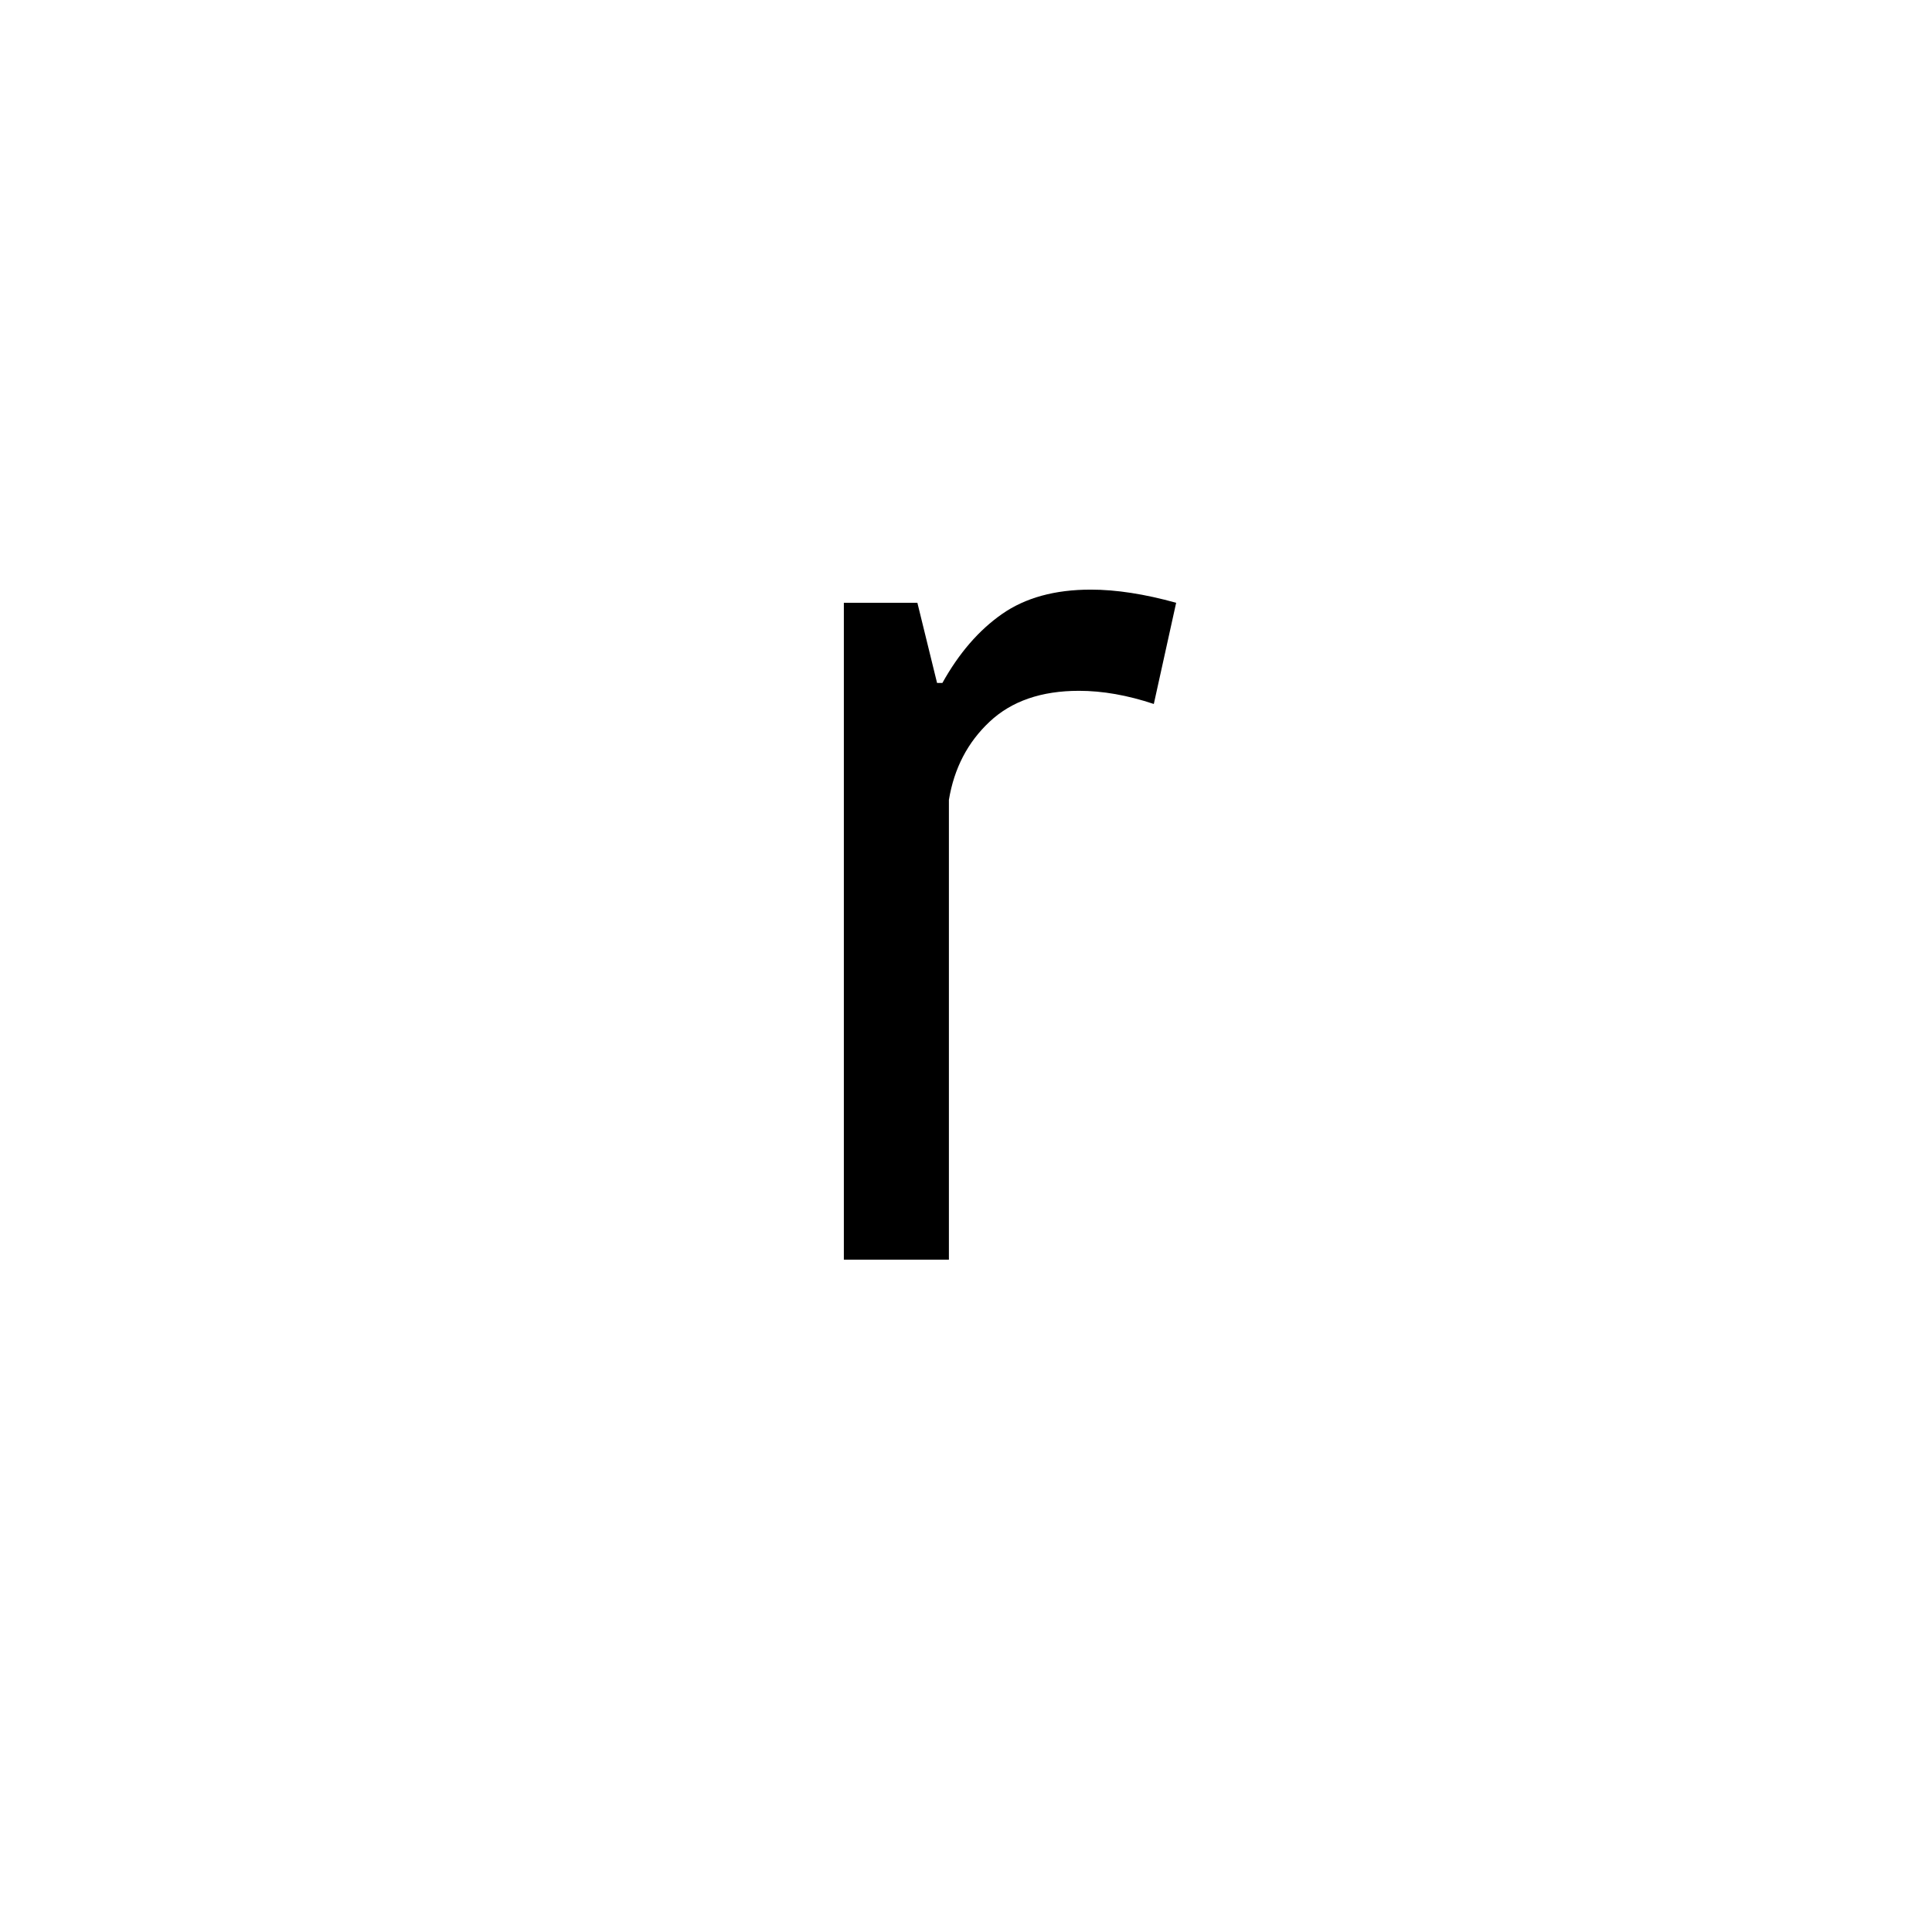
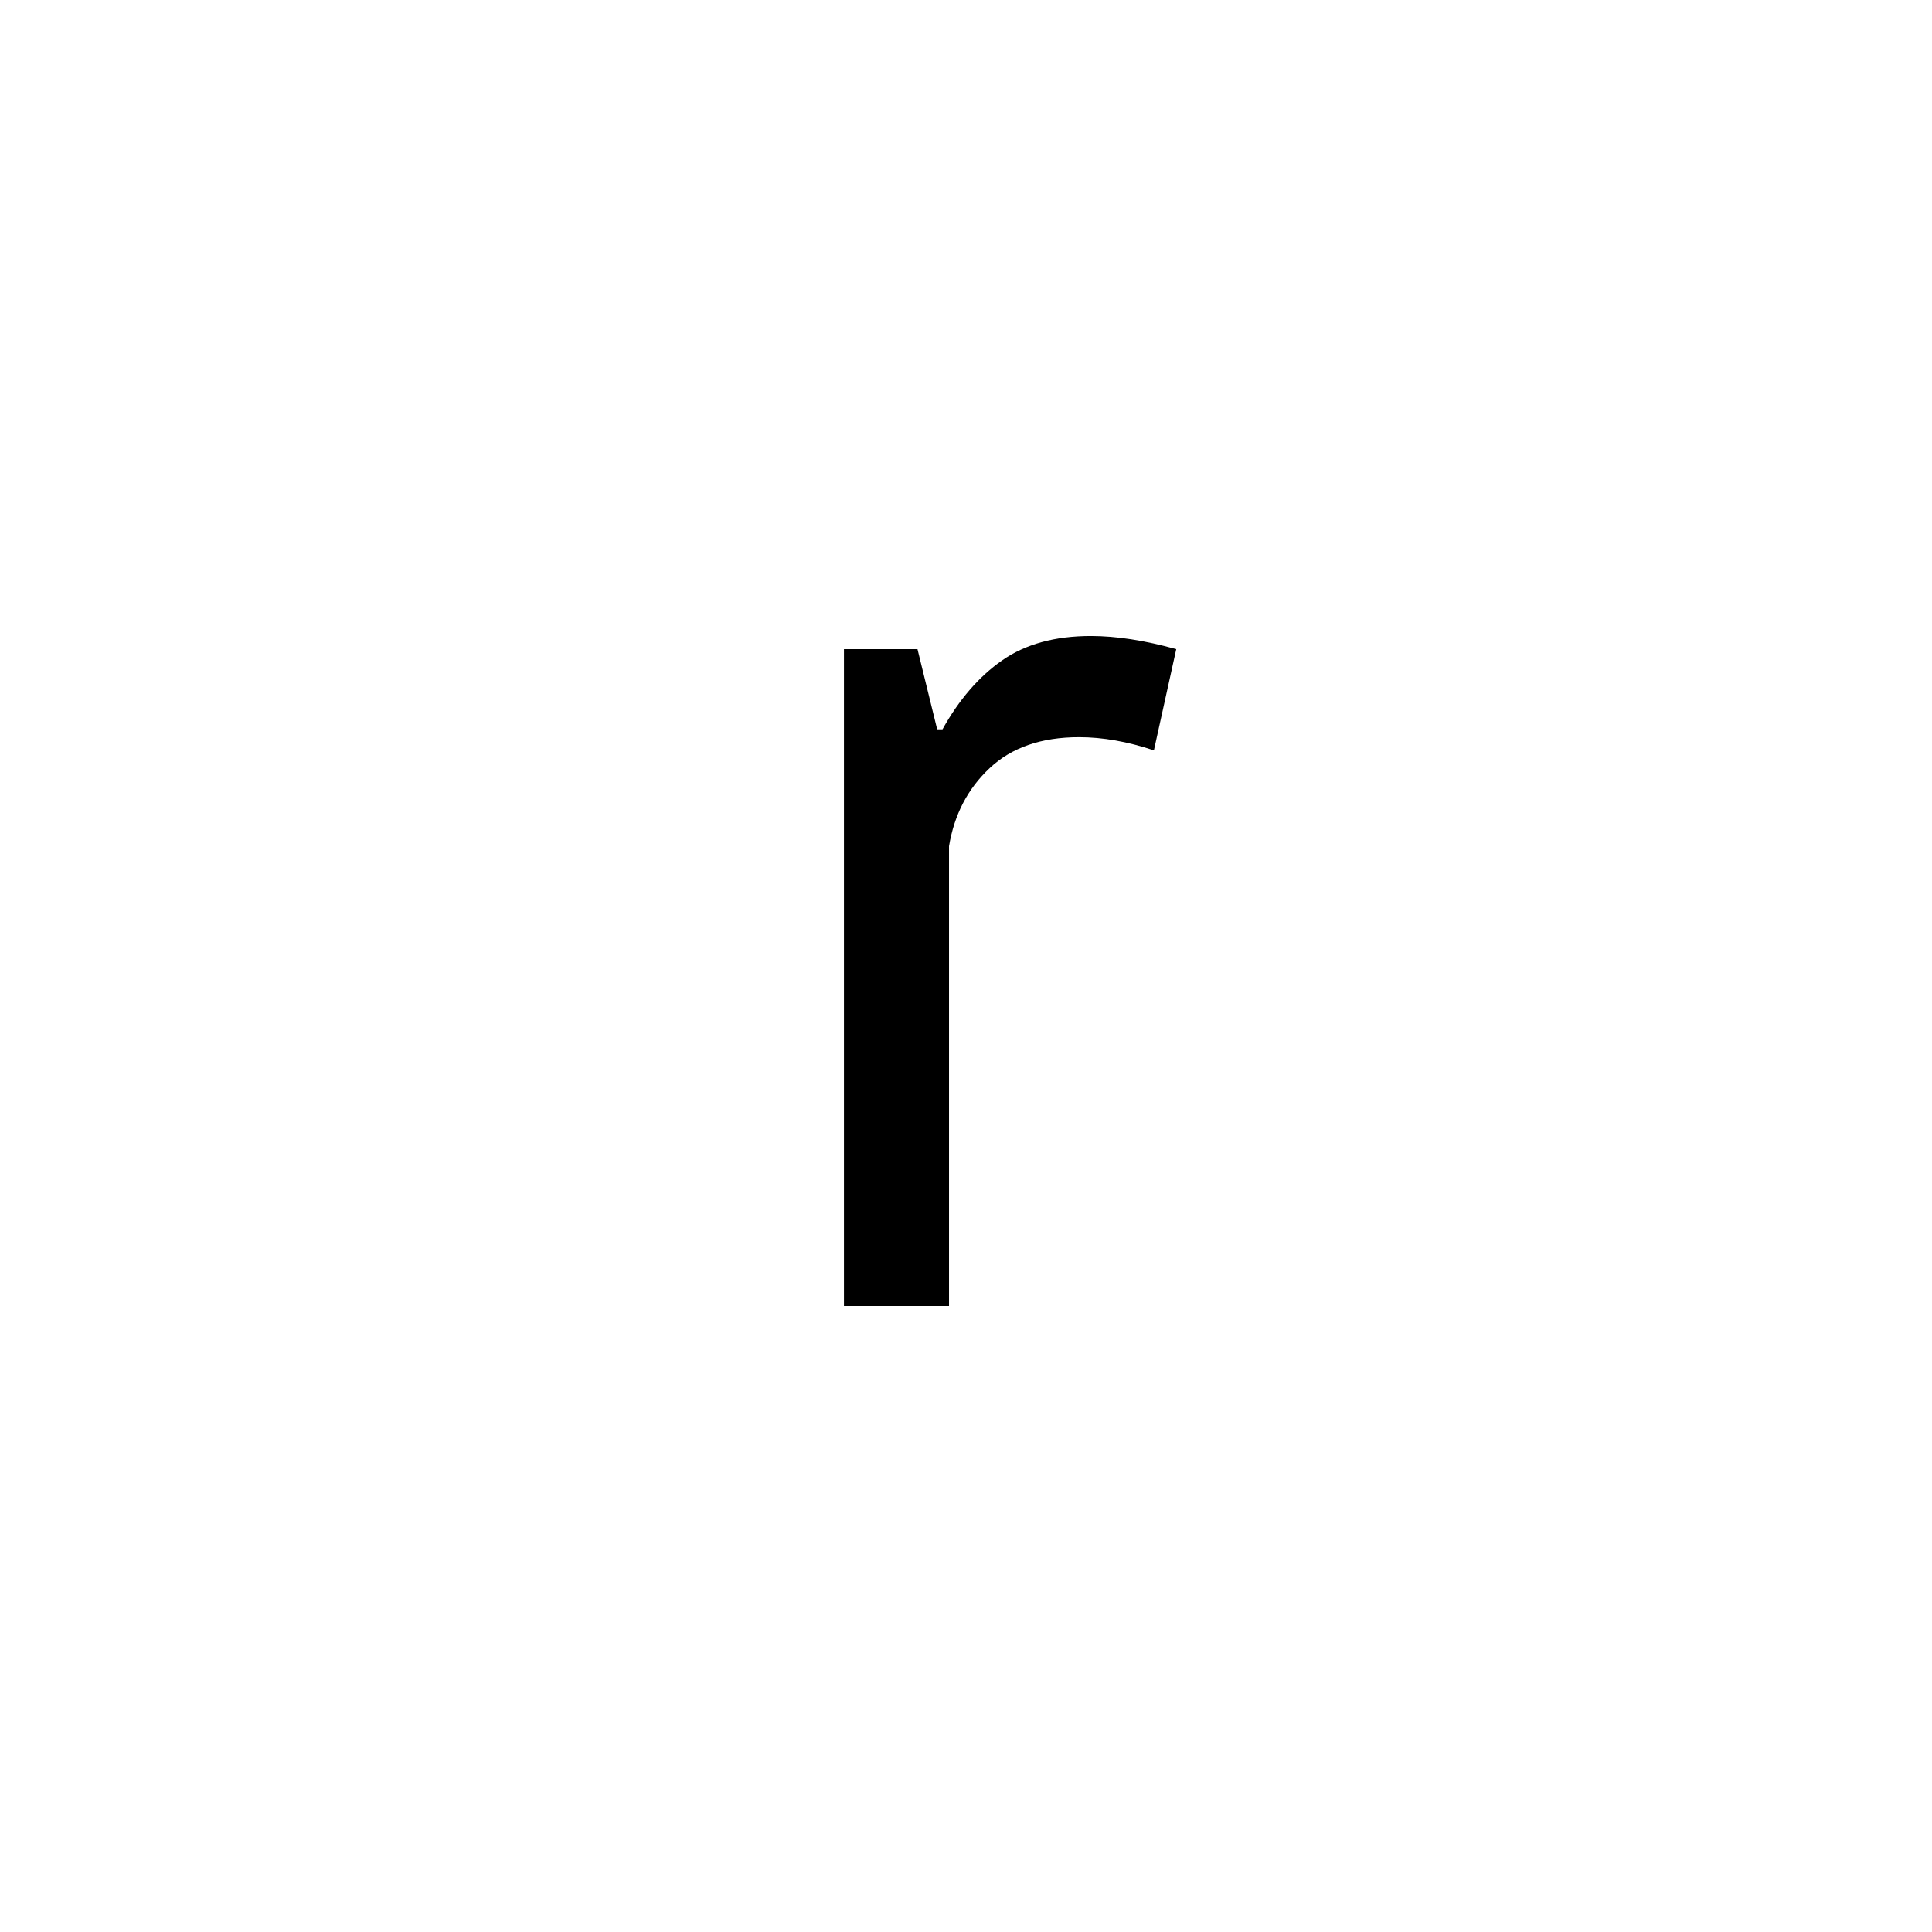
<svg xmlns="http://www.w3.org/2000/svg" xmlns:xlink="http://www.w3.org/1999/xlink" enable-background="new 0 0 250 250" height="250px" viewBox="0 0 250 250" width="250px" x="0px" xml:space="preserve" y="0px">
  <defs>
-     <symbol id="0845dfeaa" overflow="visible">
+     <symbol id="b5b238e6a" overflow="visible">
      <path d="M53.203-71.906c-3.398-1.133-6.625-1.703-9.687-1.703-4.875 0-8.73 1.336-11.563 4-2.836 2.656-4.59 6.027-5.265 10.109V0H13.094v-85h9.515l2.547 10.375h.688c2.144-3.852 4.718-6.828 7.718-8.922 3.008-2.101 6.836-3.156 11.485-3.156 3.289 0 6.973.57 11.047 1.703zm0 0" />
    </symbol>
  </defs>
-   <use x="96.1" xlink:href="#0845dfeaa" y="163" />
+   <use x="96.113" xlink:href="#b5b238e6a" y="169" />
</svg>
